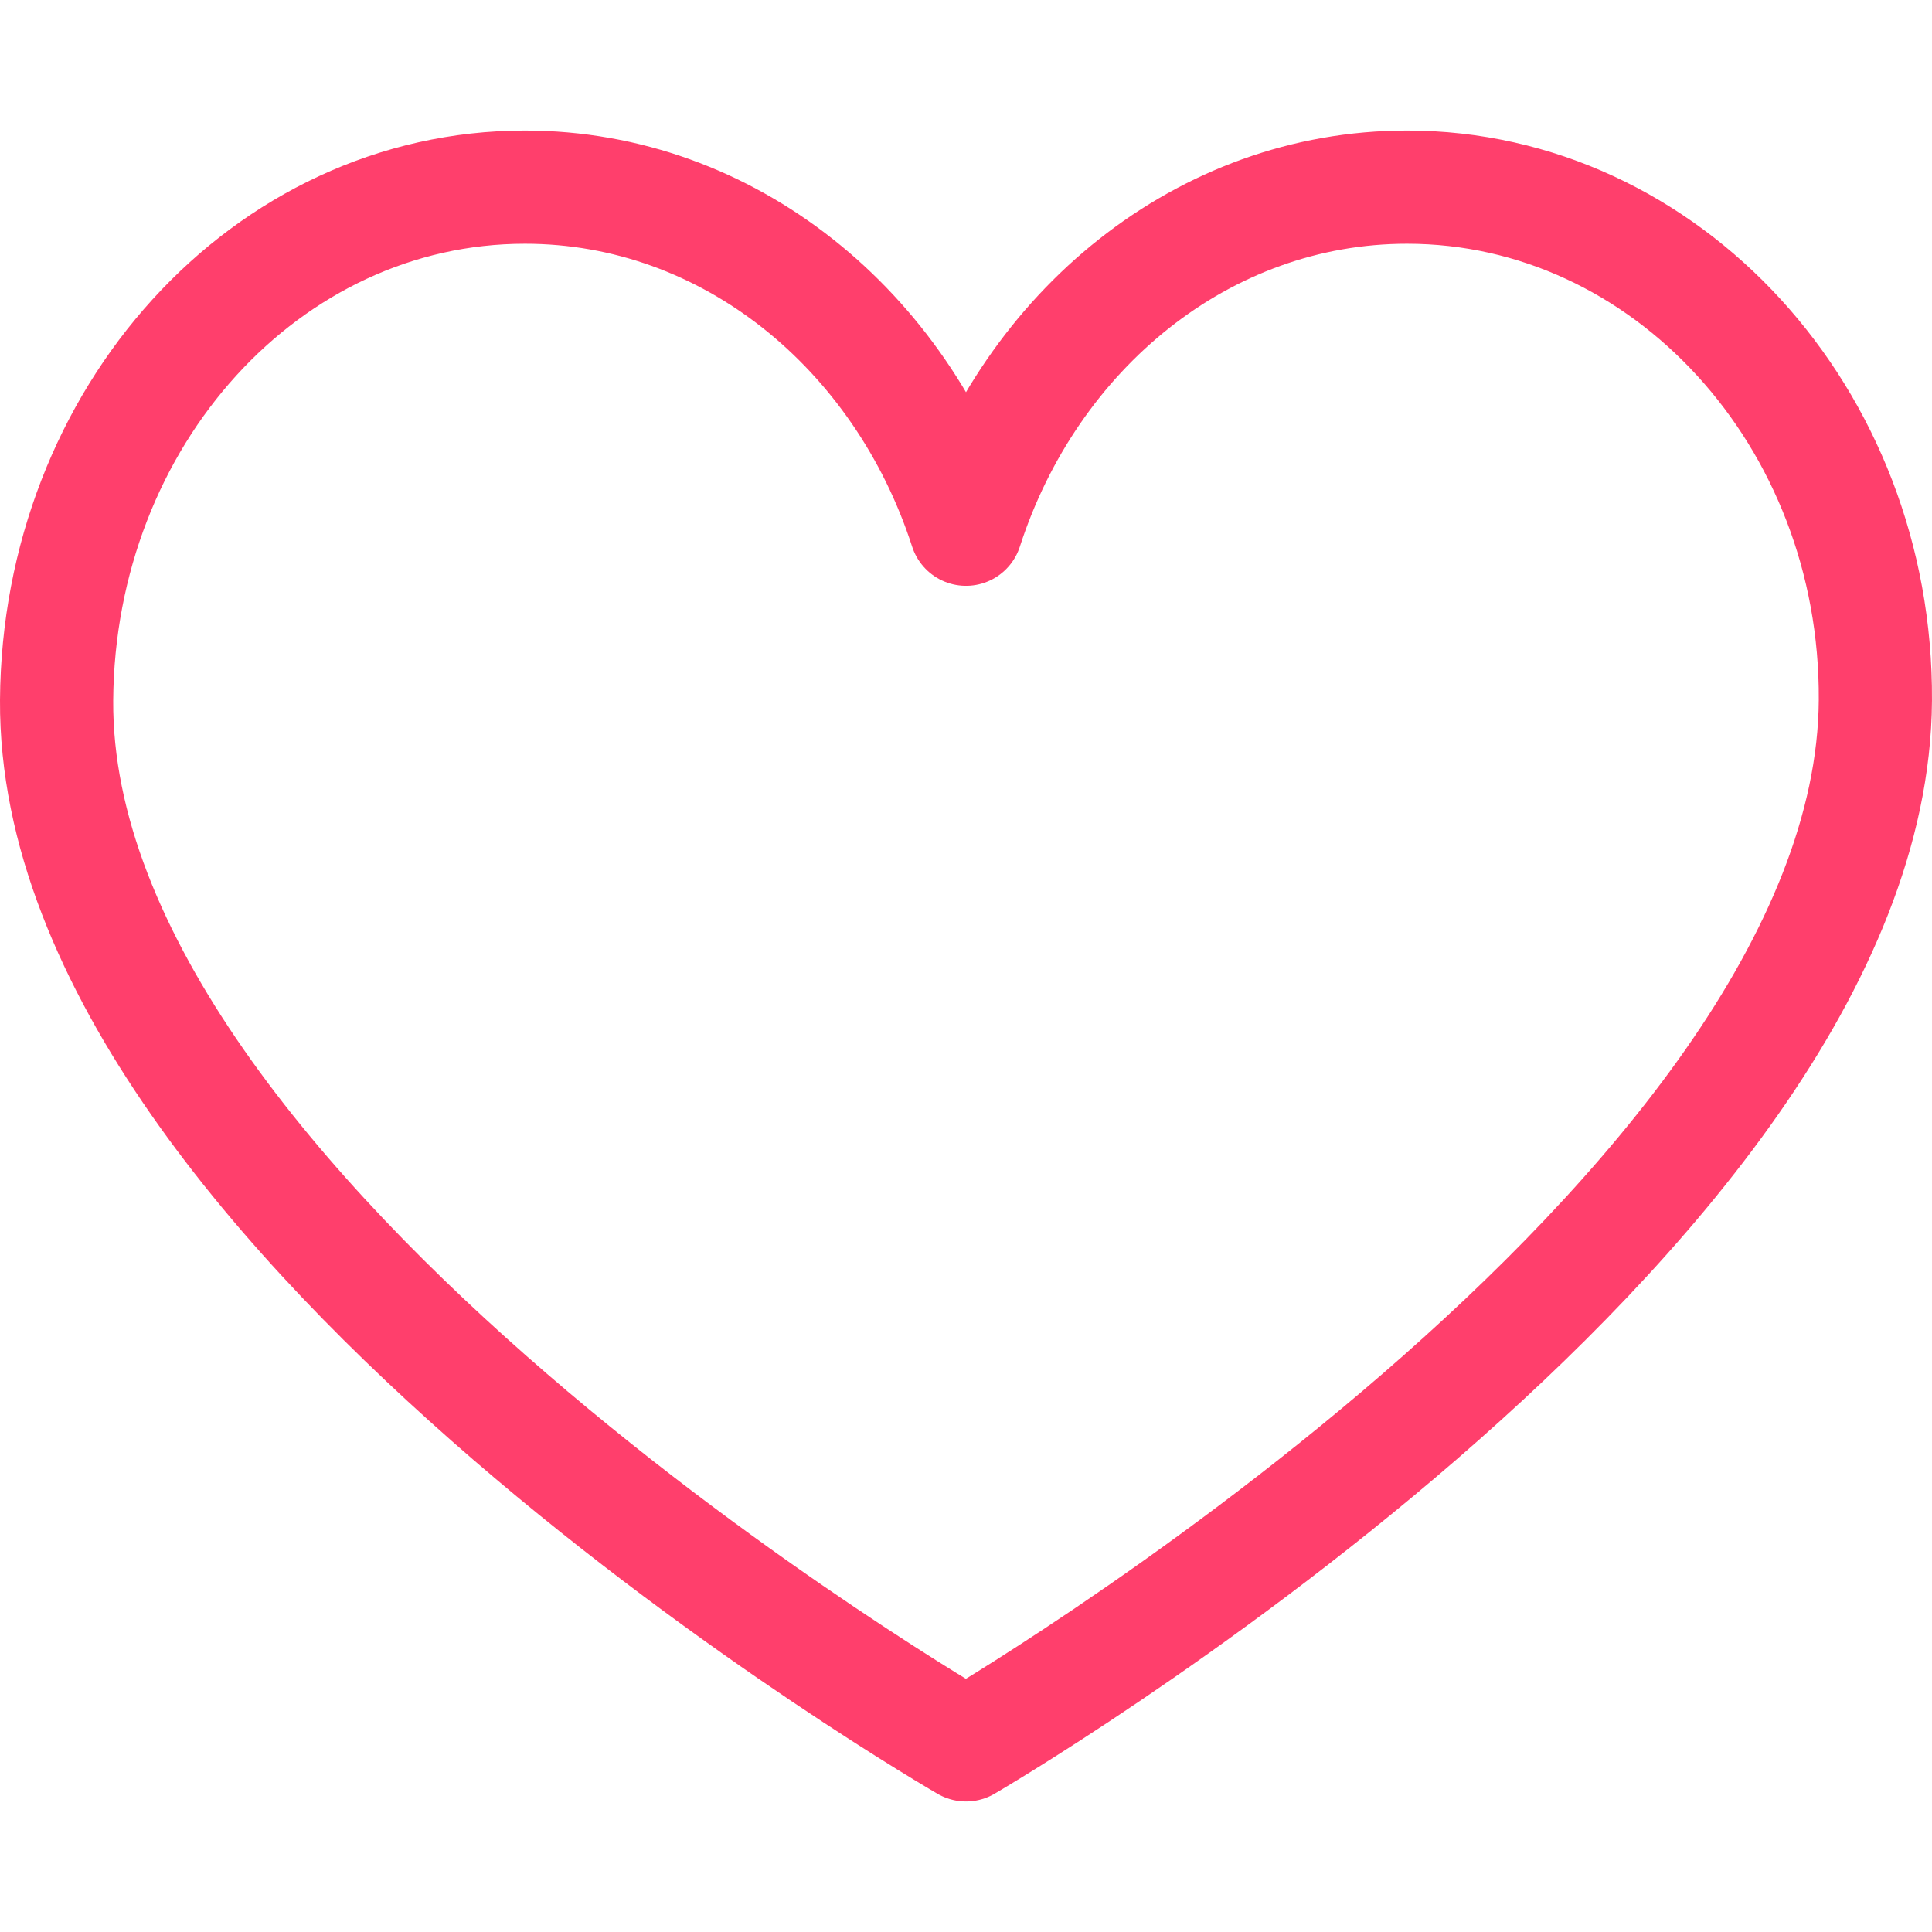
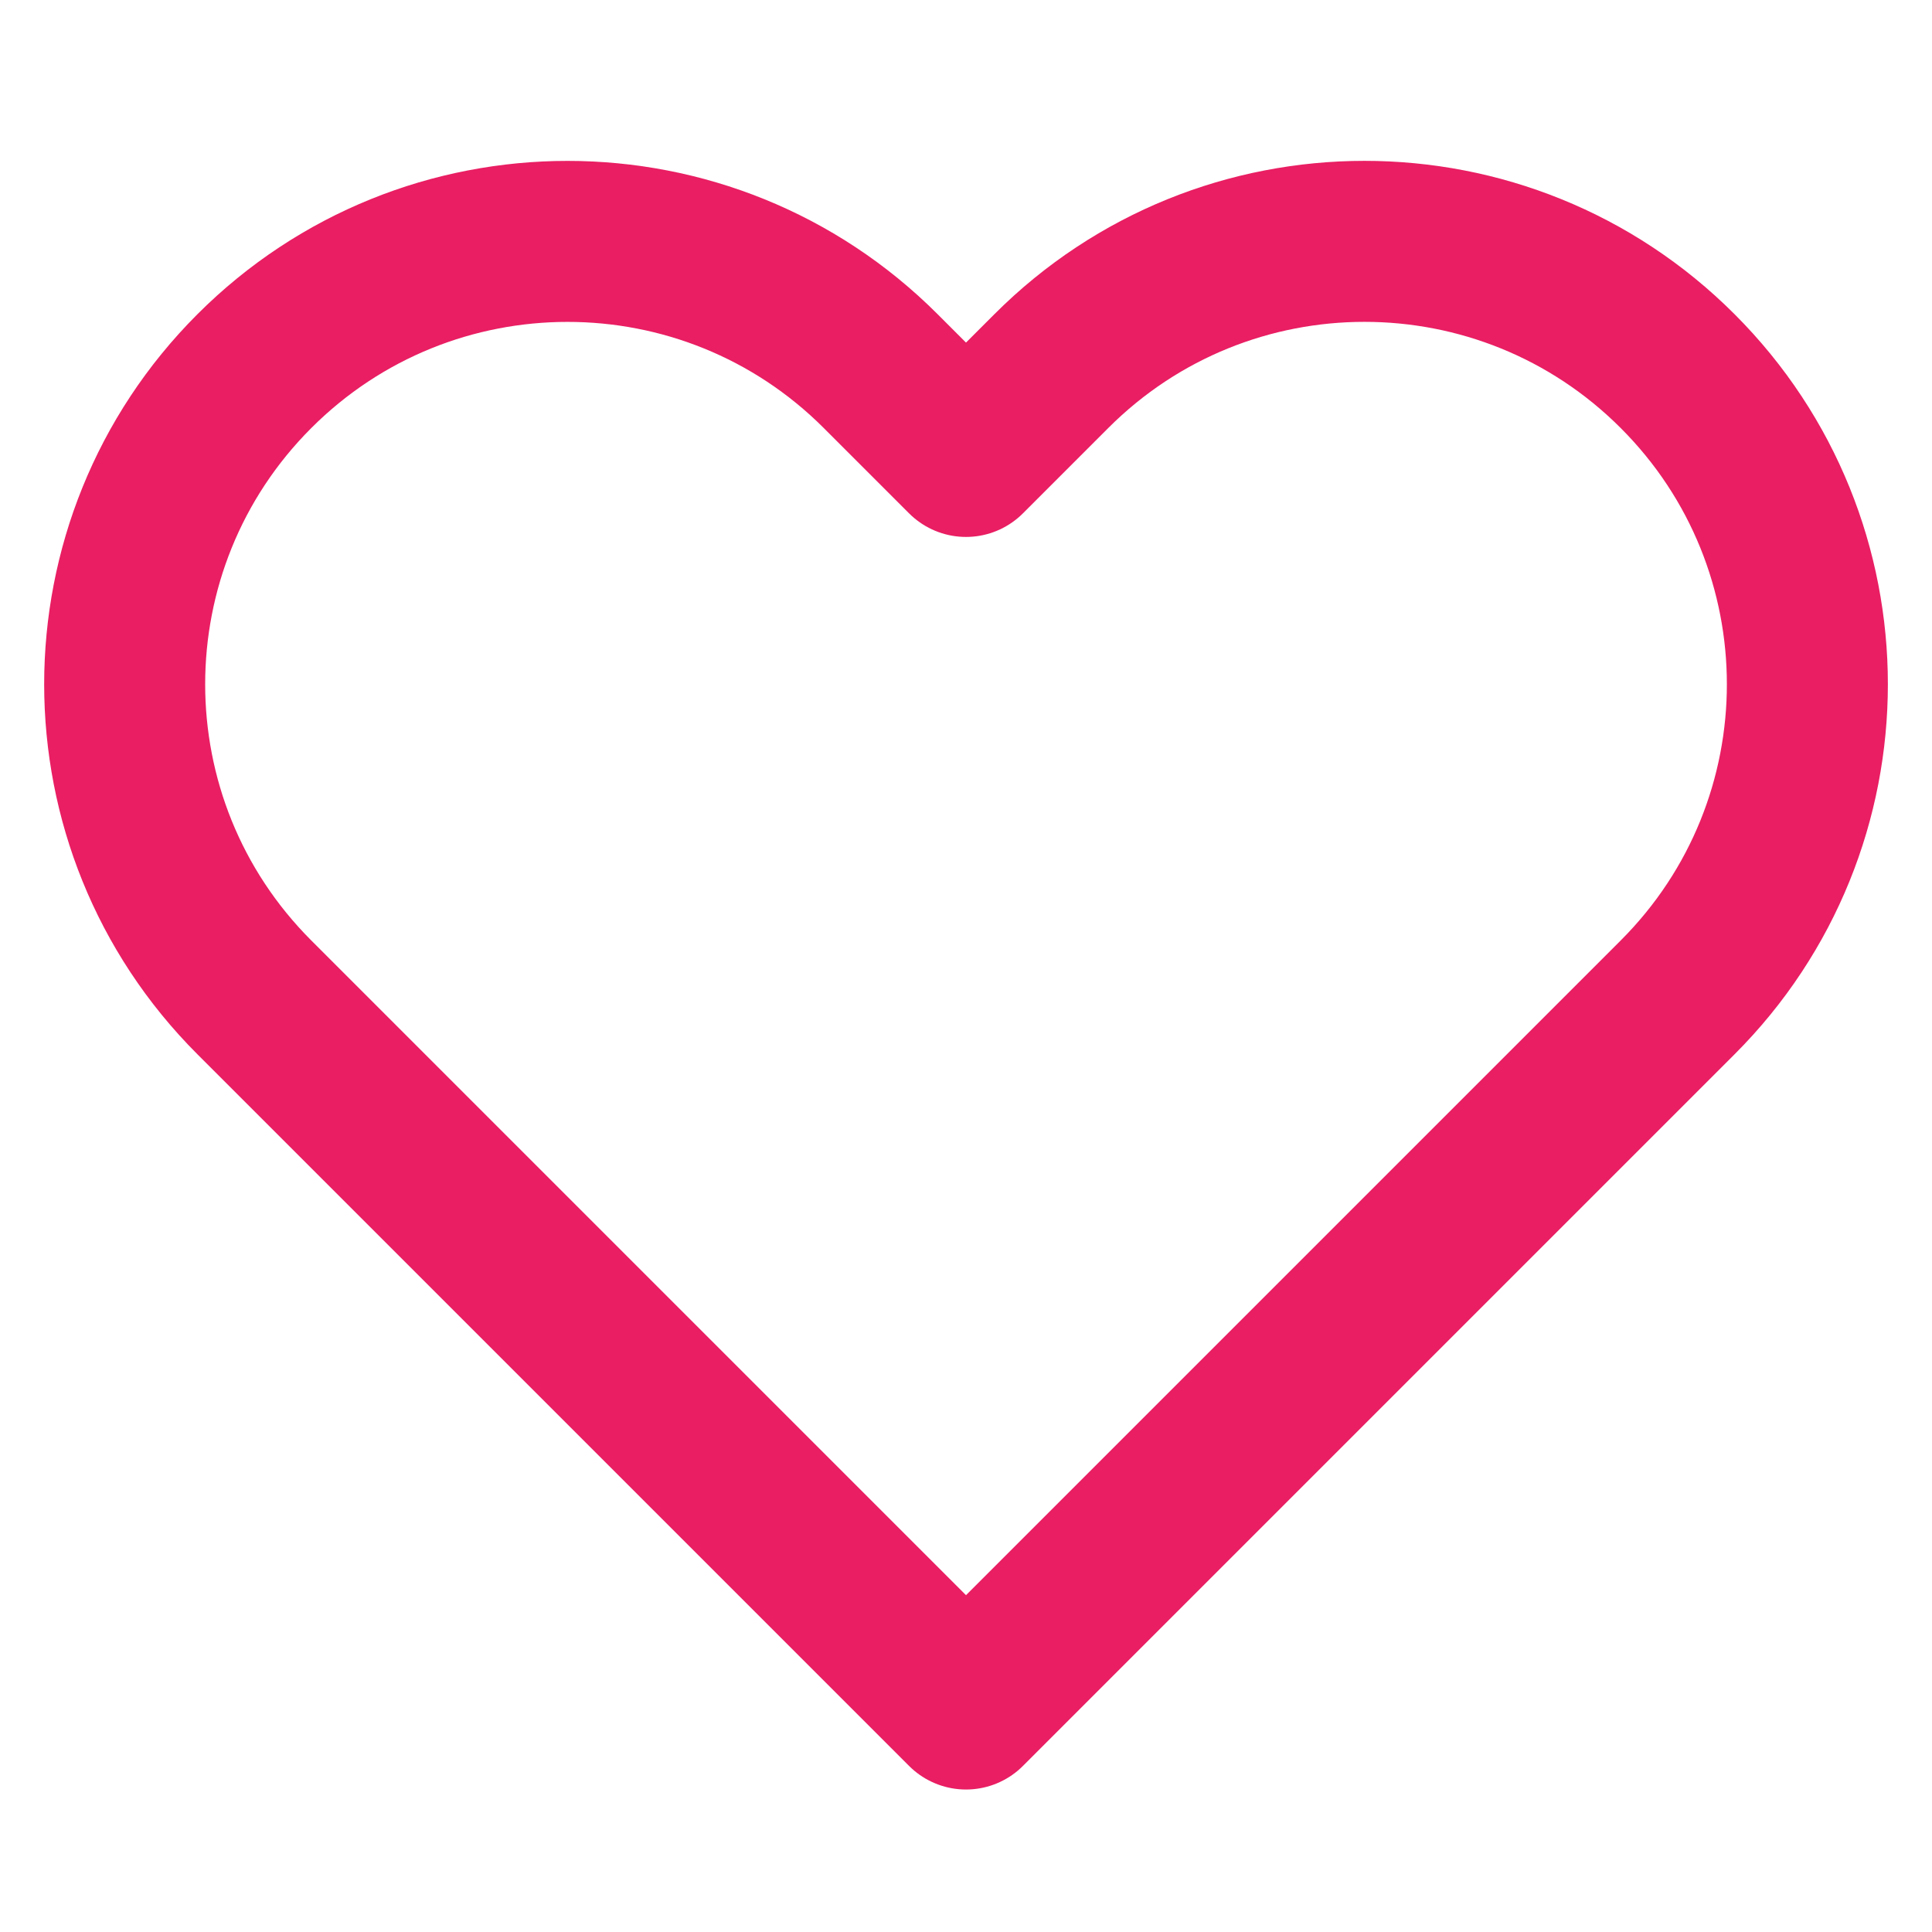
- <svg xmlns="http://www.w3.org/2000/svg" version="1.1" width="512" height="512" x="0" y="0" viewBox="0 0 682.667 682.667" style="enable-background:new 0 0 512 512" xml:space="preserve" class="">
-   <g>
-     <defs>
-       <clipPath id="a" clipPathUnits="userSpaceOnUse">
-         <path d="M0 512h512V0H0Z" fill="#ff3f6c" opacity="1" data-original="#000000" />
-       </clipPath>
-     </defs>
-     <g clip-path="url(#a)" transform="matrix(1.33333 0 0 -1.33333 0 682.667)">
-       <path d="M0 0c-54.011 0-99.834-37.873-116.891-90.653C-133.946-37.873-179.771 0-233.781 0c-68.543 0-123.633-60.886-124.108-135.991-.866-137.196 240.998-276.821 240.998-276.821s240.13 139.625 240.997 276.821C124.581-60.886 68.542 0 0 0Z" style="stroke-width:30;stroke-linecap:round;stroke-linejoin:round;stroke-miterlimit:10;stroke-dasharray:none;stroke-opacity:1" transform="translate(372.89 462.406)" fill="none" stroke="#ff3f6c" stroke-width="30" stroke-linecap="round" stroke-linejoin="round" stroke-miterlimit="10" stroke-dasharray="none" stroke-opacity="" data-original="#000000" opacity="1" class="" />
-     </g>
-   </g>
+ <svg xmlns="http://www.w3.org/2000/svg" width="24" height="24" viewBox="0 0 24 24" fill="none" stroke="#e91e63" stroke-width="2" stroke-linecap="round" stroke-linejoin="round">
+   <path d="M20.84 4.61a5.5 5.5 0 0 0-7.78 0L12 5.67l-1.06-1.06a5.5 5.5 0 0 0-7.78 7.78l1.06 1.06L12 21.23l7.78-7.78 1.06-1.06a5.5 5.5 0 0 0 0-7.78z" />
</svg>
